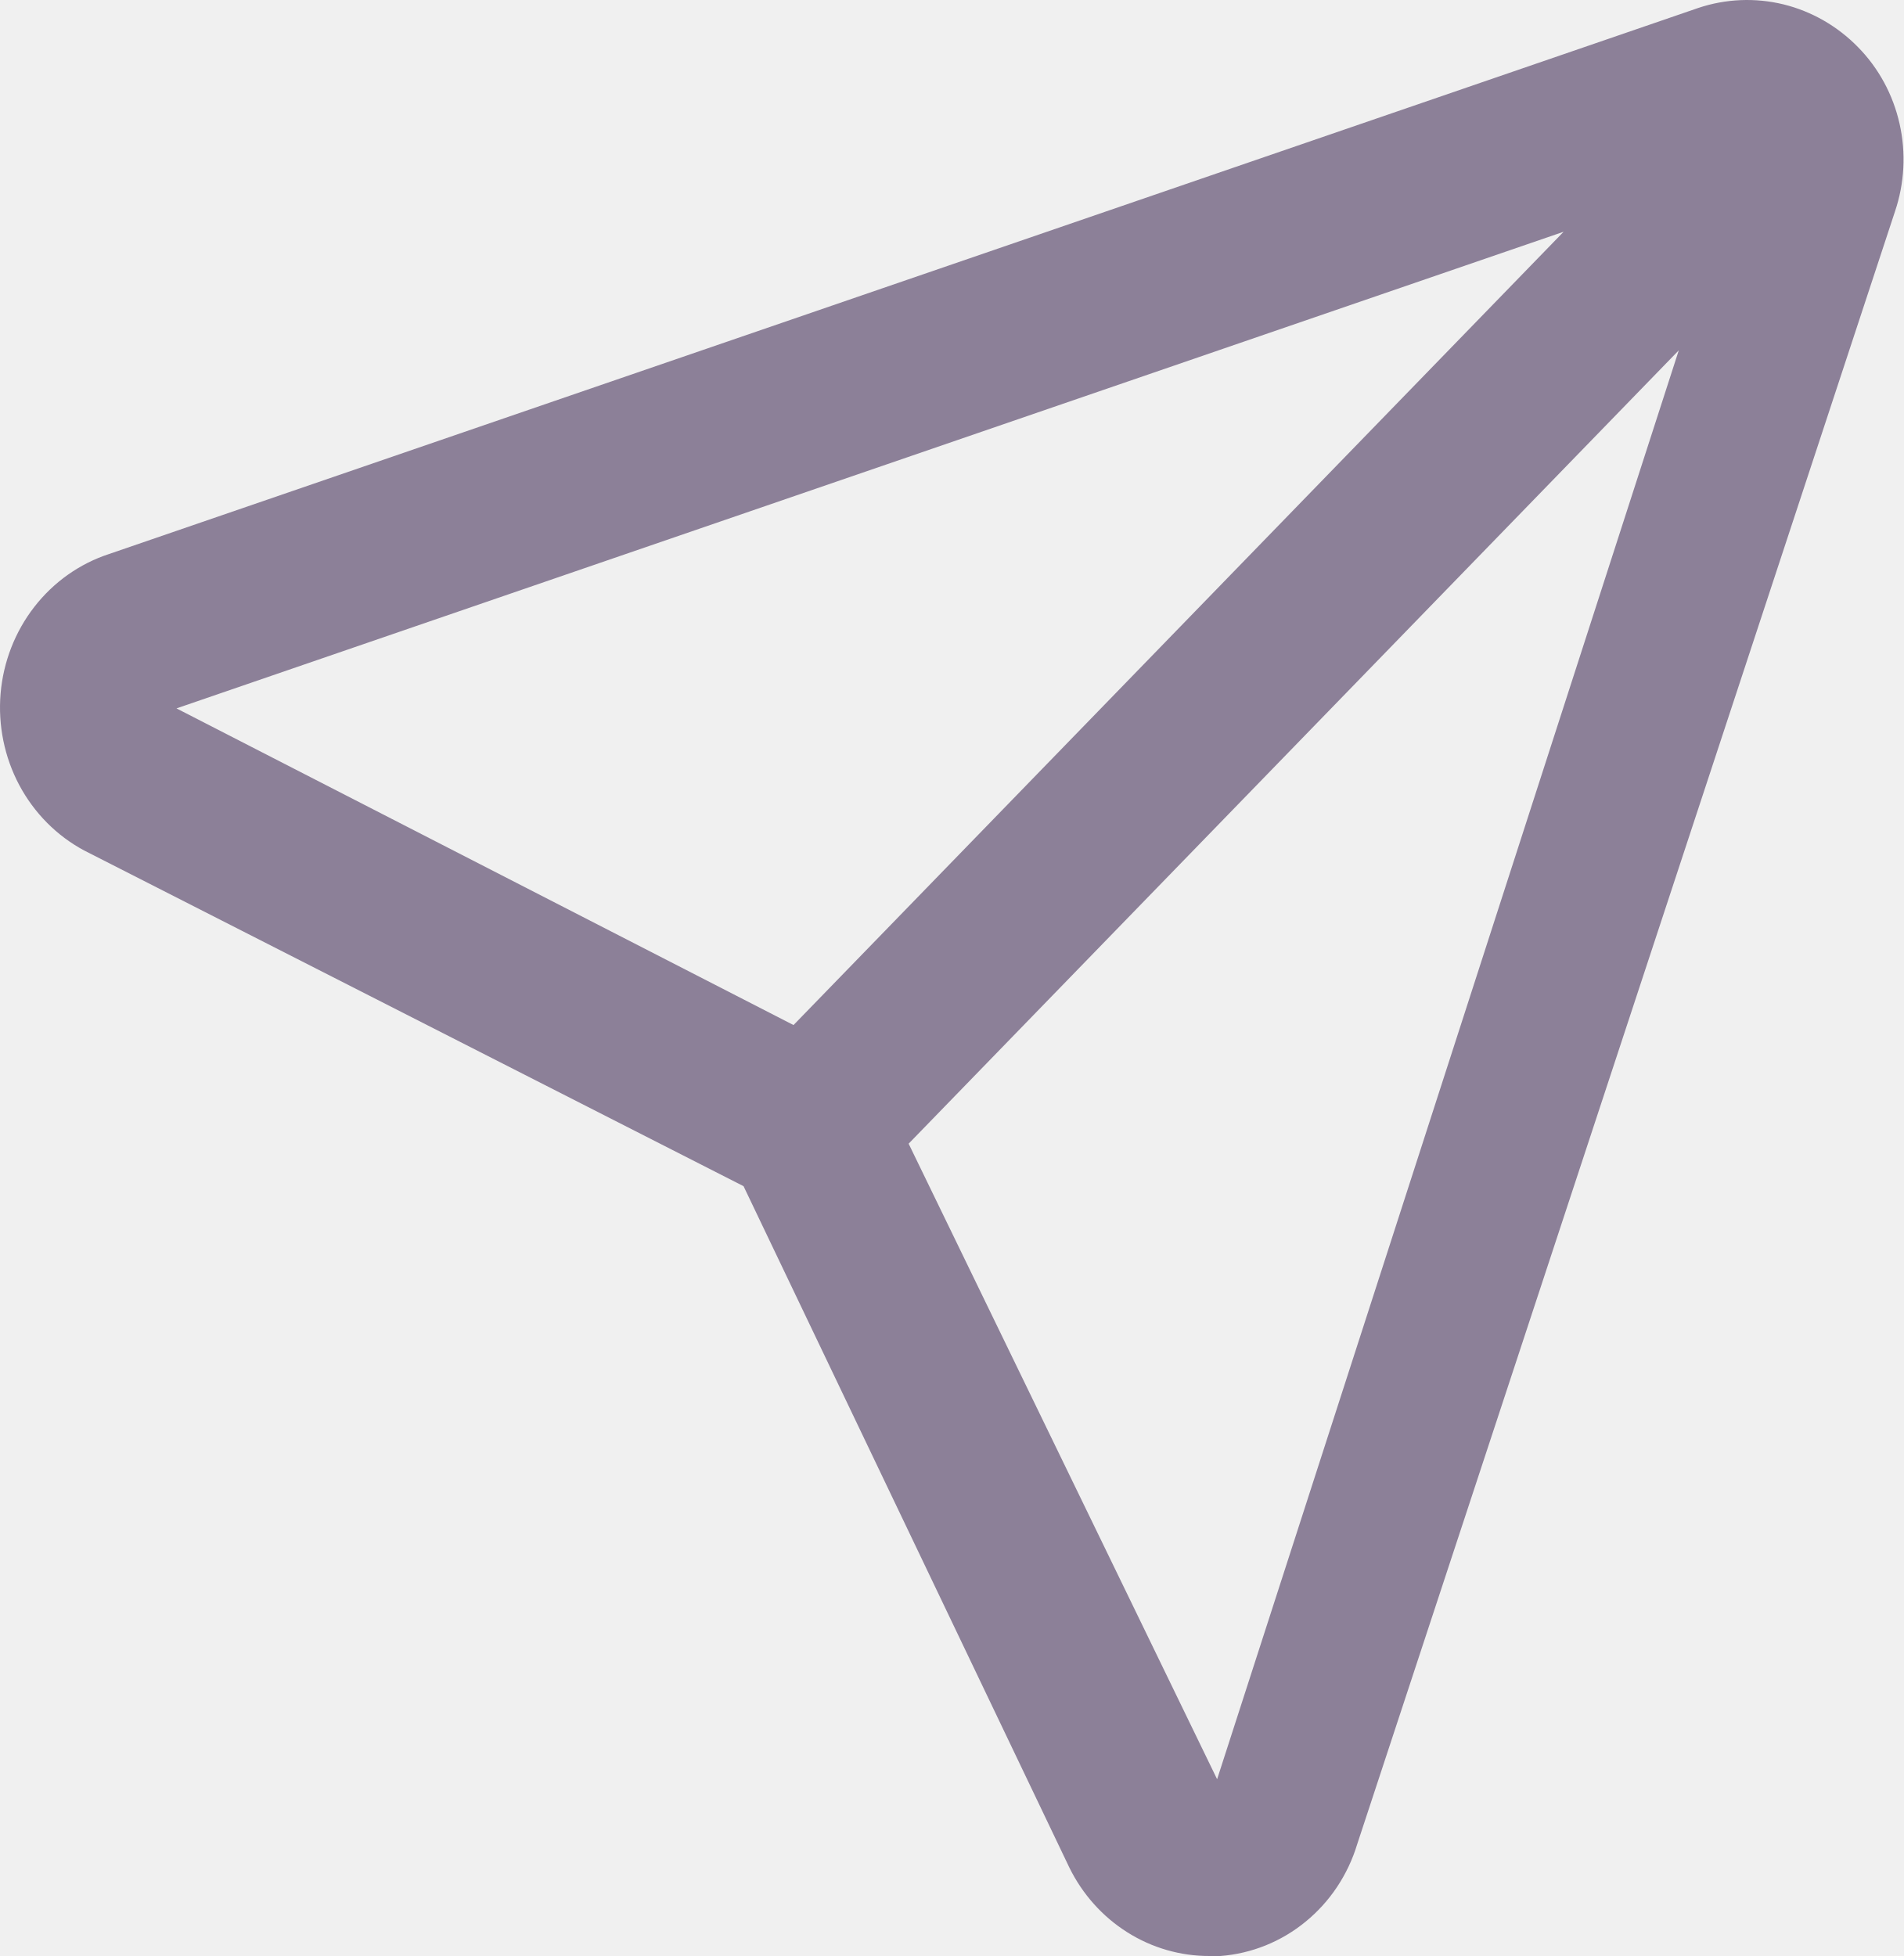
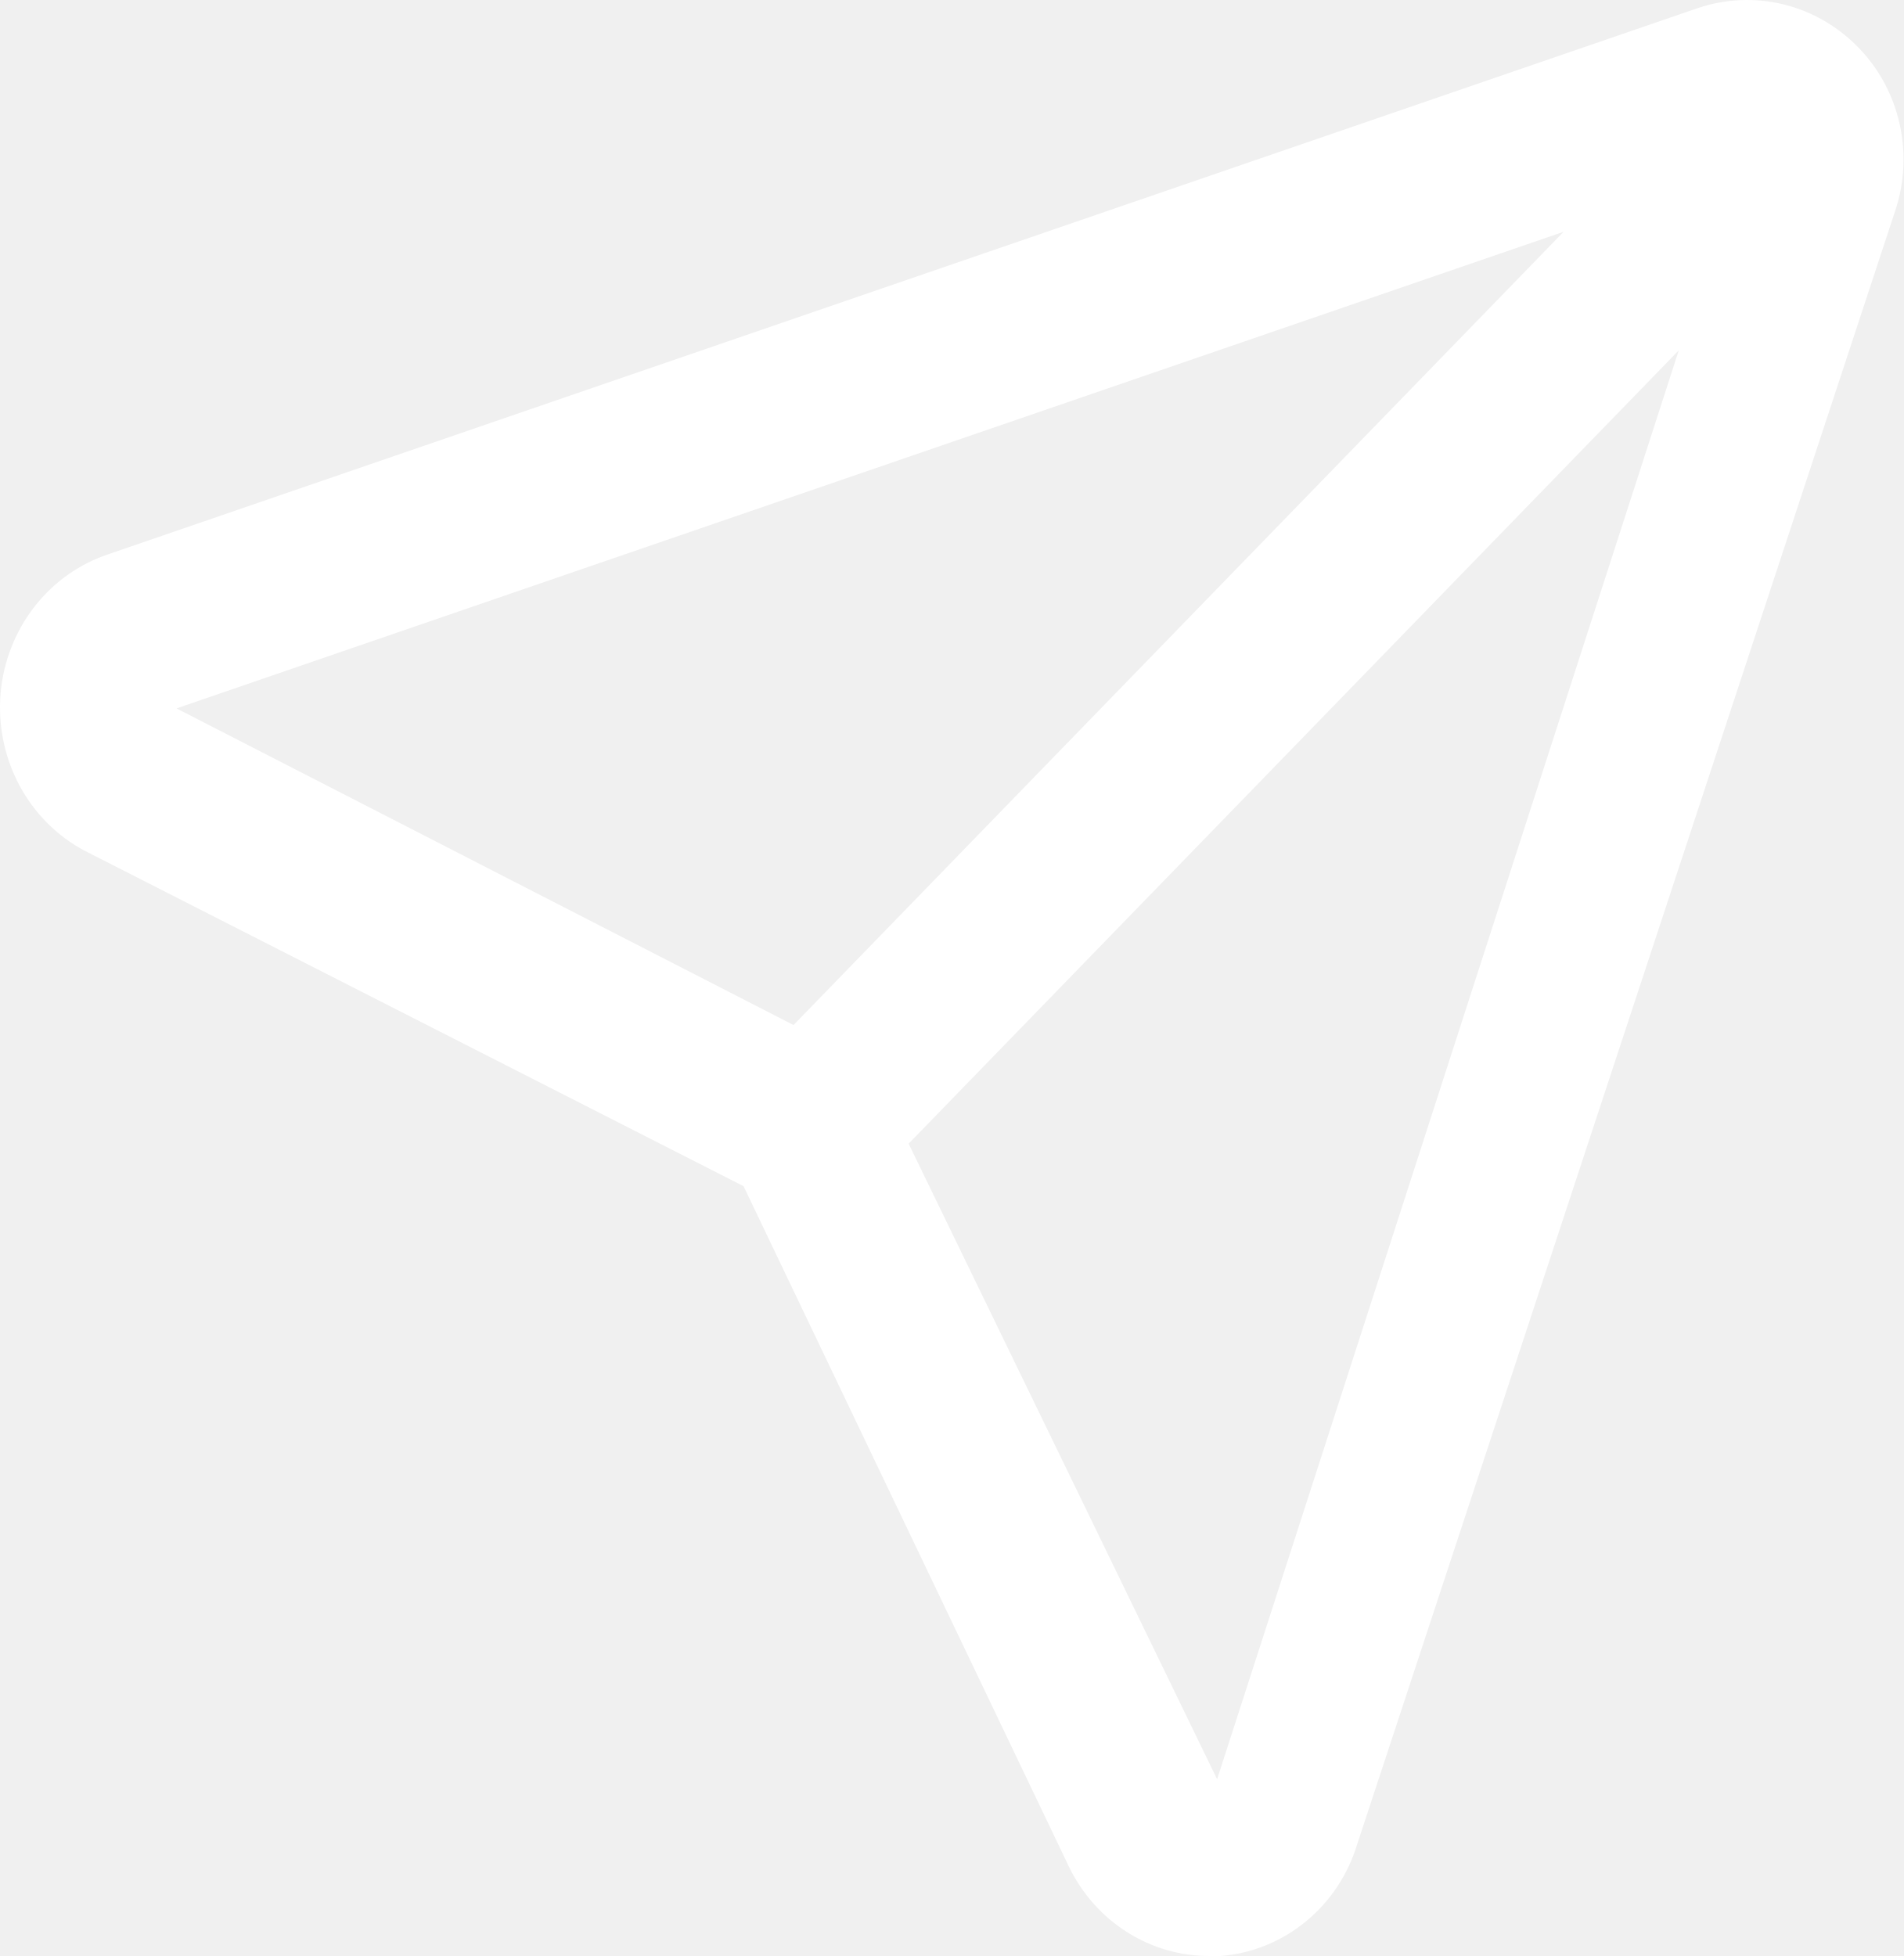
<svg xmlns="http://www.w3.org/2000/svg" width="36" height="37" viewBox="0 0 36 37" fill="none">
-   <path d="M35.138 0.891C34.75 0.494 34.262 0.214 33.73 0.083C33.197 -0.047 32.639 -0.024 32.119 0.15L2.065 10.479C1.507 10.661 1.015 11.009 0.649 11.48C0.284 11.95 0.062 12.521 0.011 13.121C-0.039 13.721 0.084 14.324 0.365 14.852C0.647 15.38 1.073 15.81 1.592 16.088L14.062 22.438L20.224 35.328C20.472 35.832 20.851 36.256 21.319 36.551C21.787 36.847 22.326 37.002 22.874 37H23.08C23.668 36.955 24.229 36.73 24.69 36.352C25.152 35.975 25.493 35.463 25.668 34.883L35.837 4.003C36.018 3.469 36.049 2.893 35.925 2.343C35.802 1.792 35.529 1.288 35.138 0.891ZM3.338 13.4L29.571 4.384L15.007 19.39L3.338 13.4ZM23.018 33.656L17.184 21.634L31.749 6.627L23.018 33.656Z" fill="#8C8098" />
+   <path d="M35.138 0.891C34.75 0.494 34.262 0.214 33.73 0.083C33.197 -0.047 32.639 -0.024 32.119 0.15L2.065 10.479C1.507 10.661 1.015 11.009 0.649 11.48C0.284 11.95 0.062 12.521 0.011 13.121C-0.039 13.721 0.084 14.324 0.365 14.852C0.647 15.38 1.073 15.81 1.592 16.088L14.062 22.438L20.224 35.328C20.472 35.832 20.851 36.256 21.319 36.551C21.787 36.847 22.326 37.002 22.874 37H23.08C23.668 36.955 24.229 36.73 24.69 36.352C25.152 35.975 25.493 35.463 25.668 34.883L35.837 4.003C36.018 3.469 36.049 2.893 35.925 2.343C35.802 1.792 35.529 1.288 35.138 0.891ZM3.338 13.4L29.571 4.384L15.007 19.39L3.338 13.4ZM23.018 33.656L17.184 21.634L31.749 6.627L23.018 33.656Z" fill="white" />
</svg>
